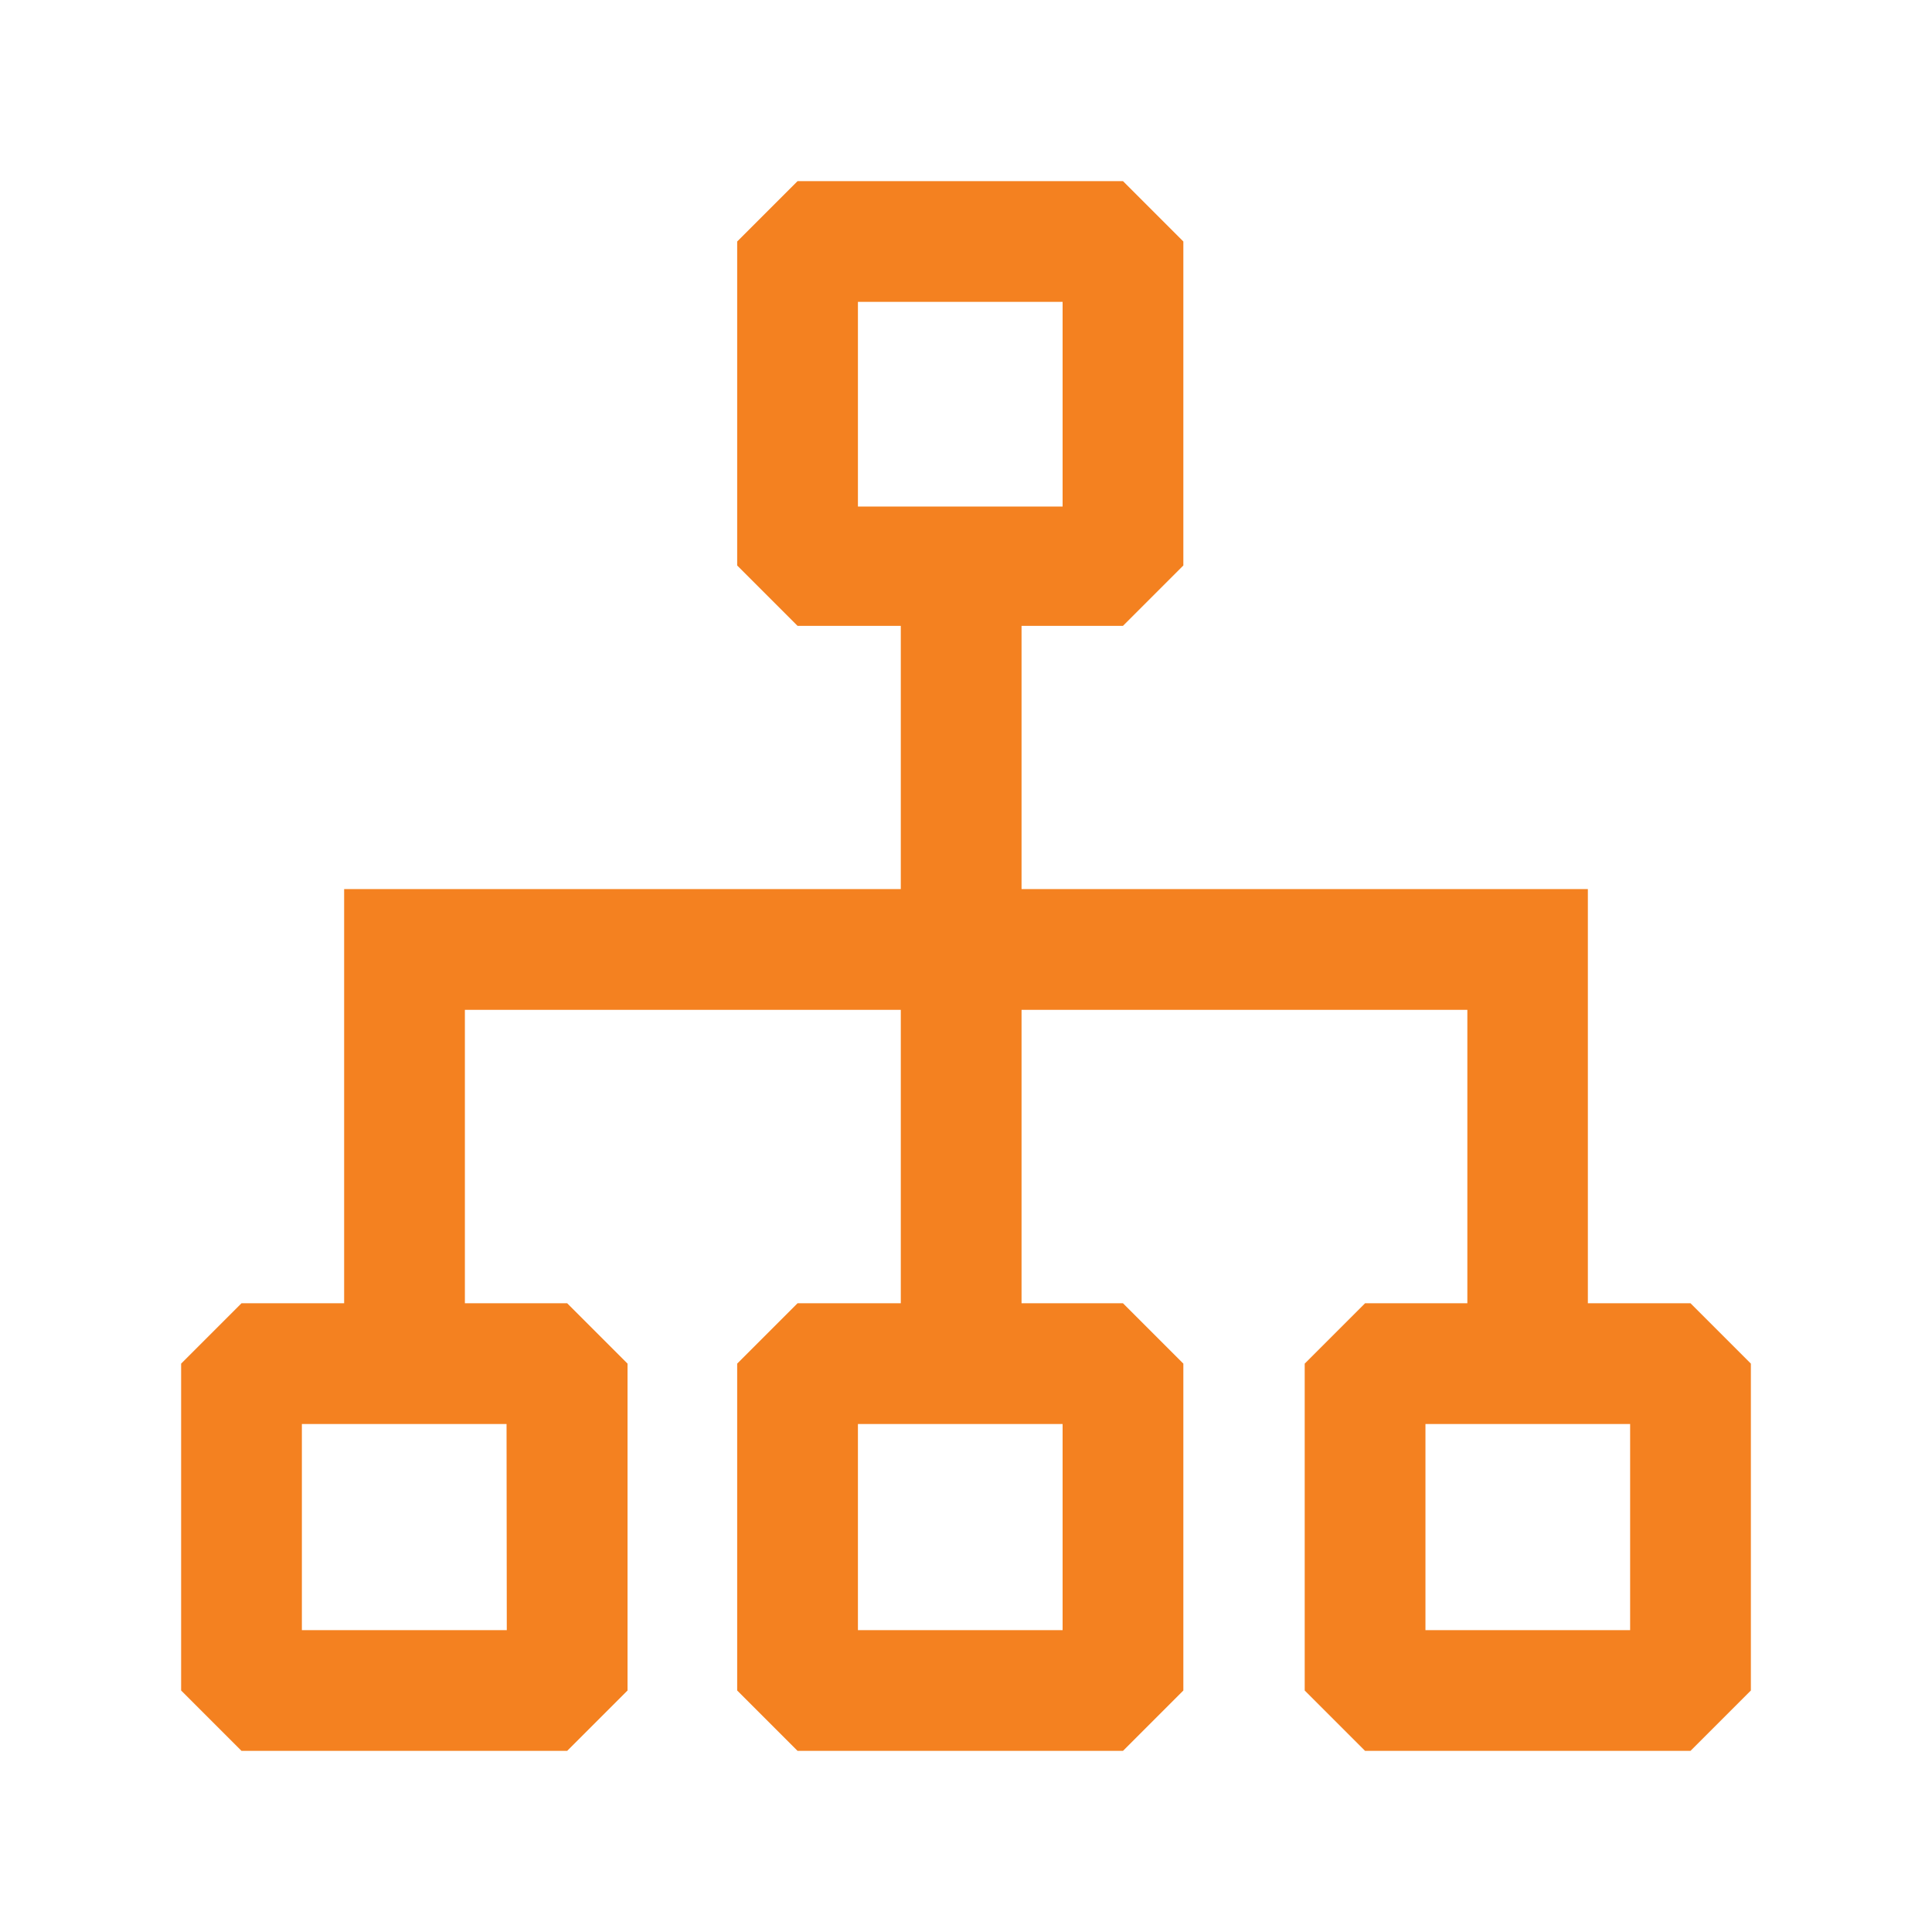
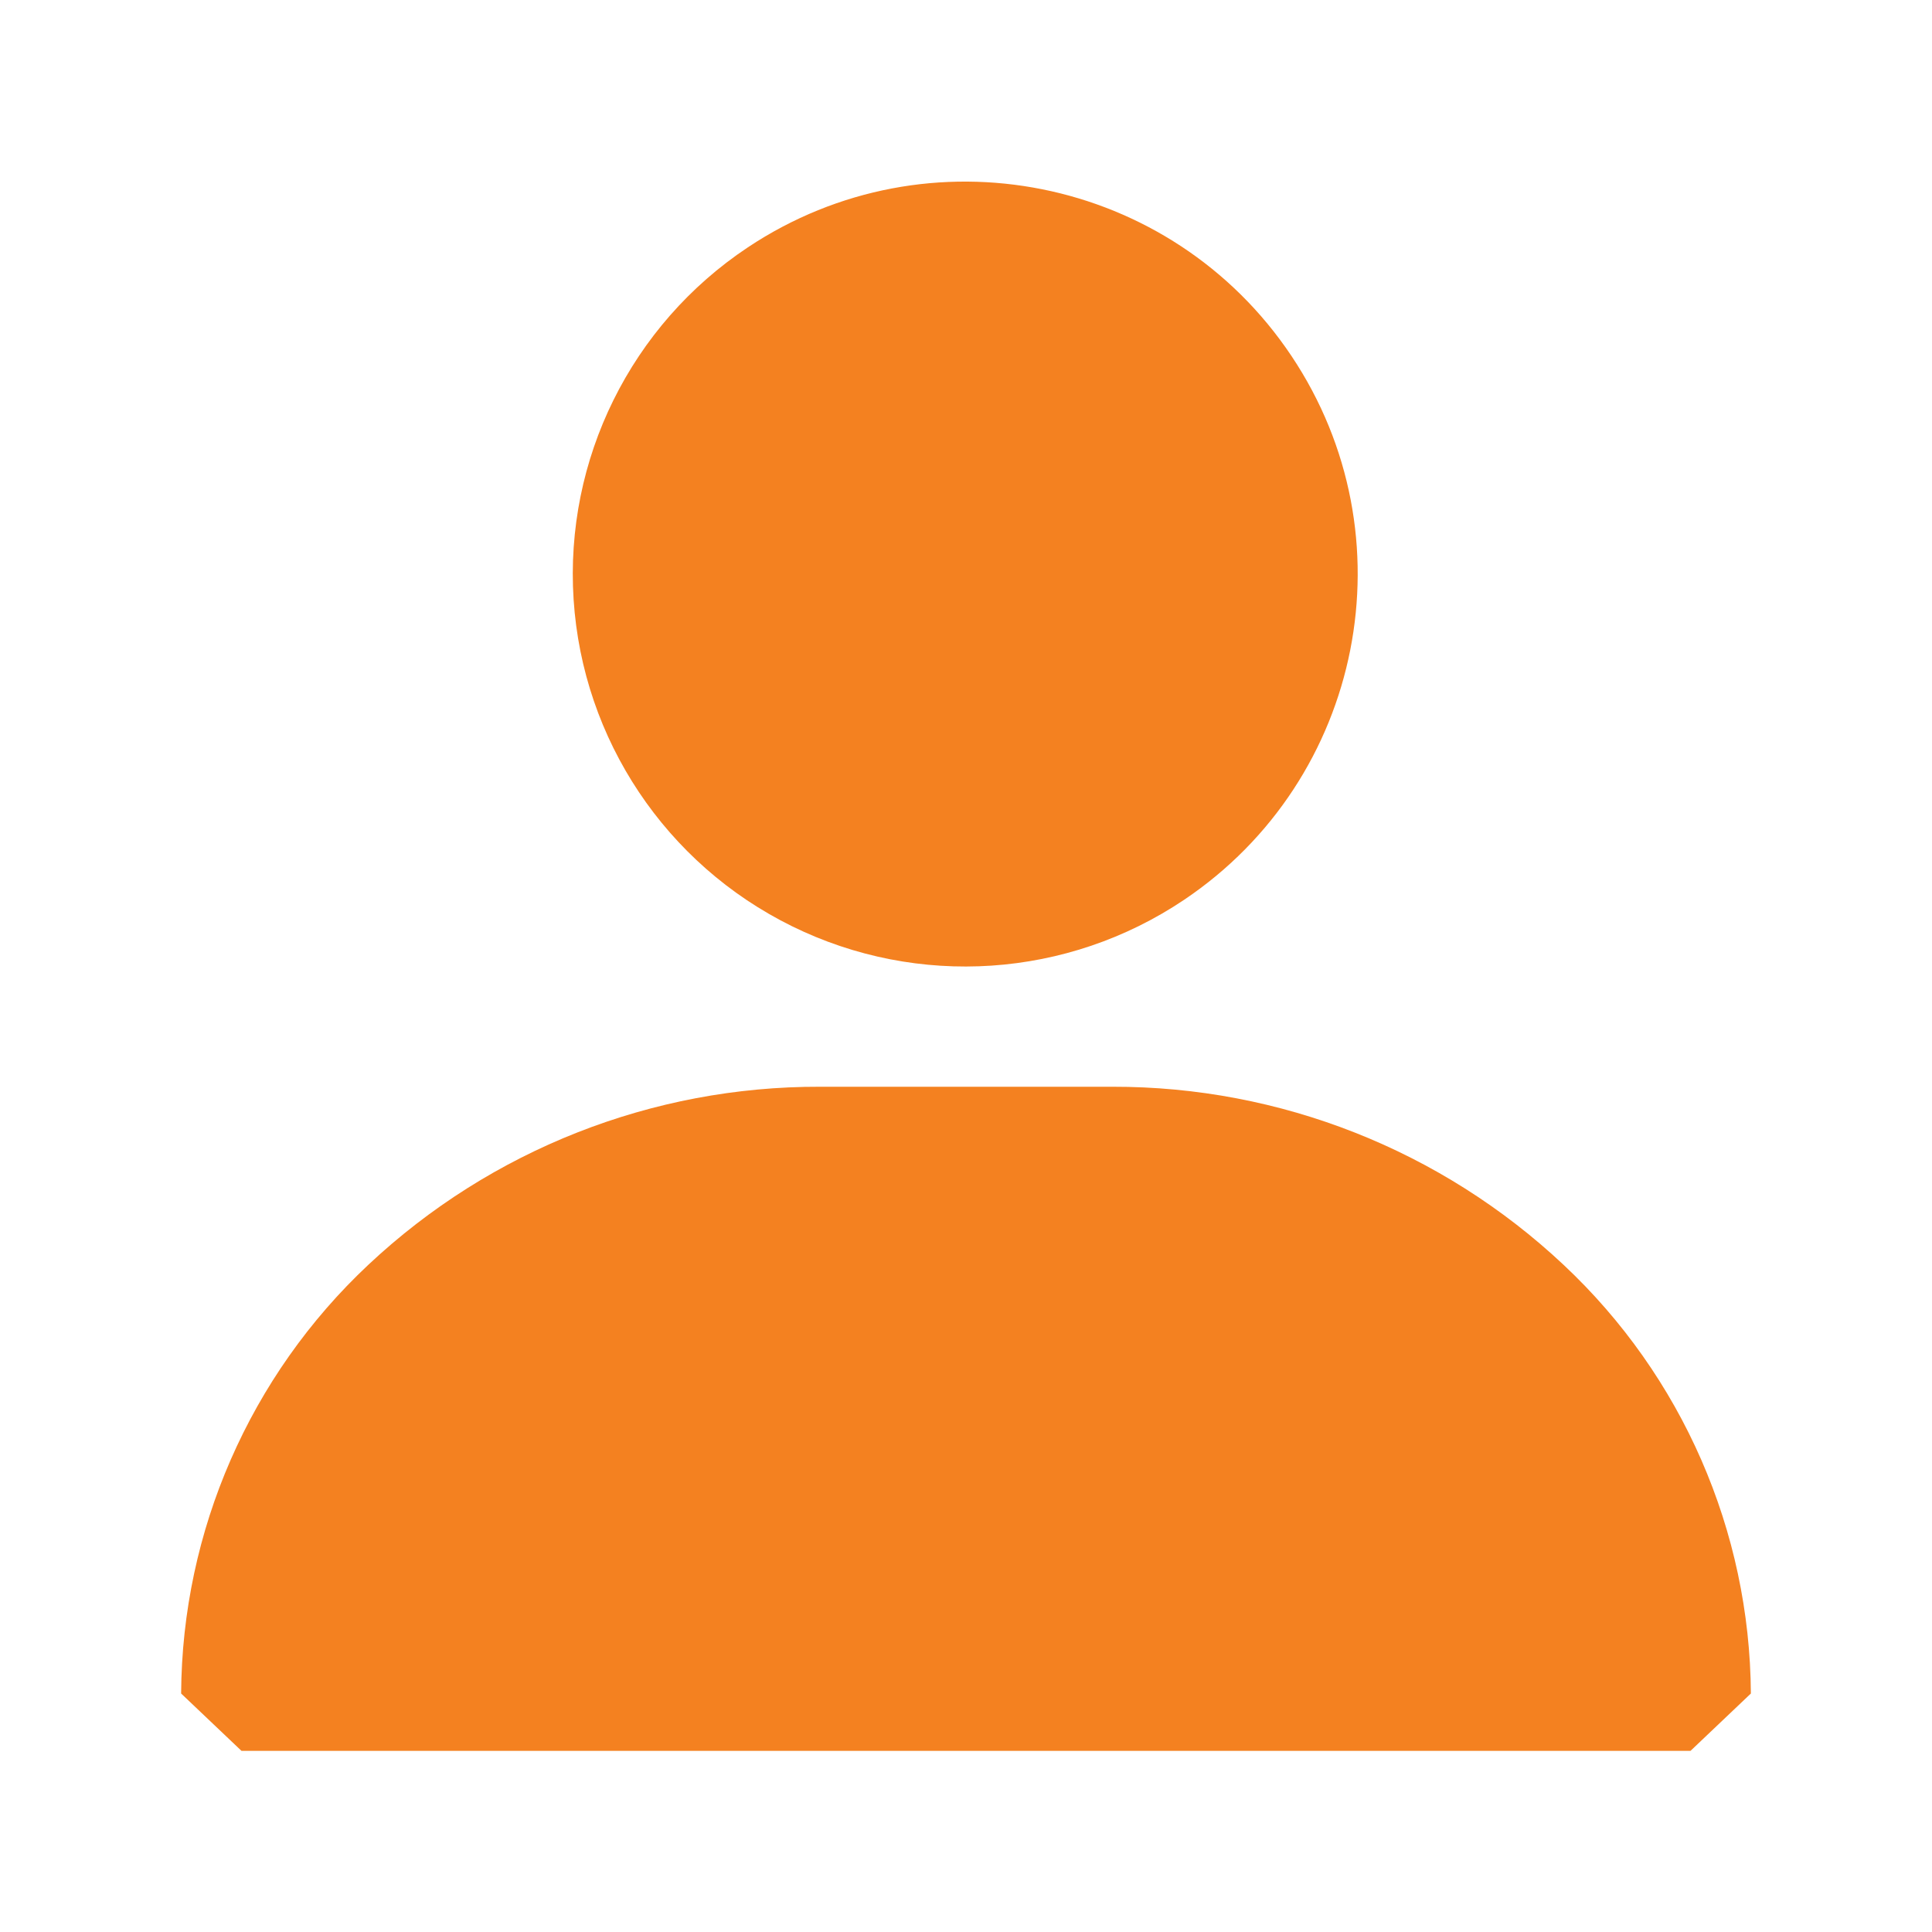
<svg xmlns="http://www.w3.org/2000/svg" viewBox="0 0 16 16" fill="#F48120" aria-hidden="true">
-   <path d="M14 10.793h-.85v-3.43H8.46v-2.18h.84l.5-.5V2l-.5-.5H6.605l-.5.5v2.683l.5.5h.855v2.18H2.85v3.43H2l-.5.5V14l.5.5h2.697l.5-.5v-2.707l-.5-.5H3.85v-2.43h3.61v2.43h-.855l-.5.5V14l.5.5H9.3l.5-.5v-2.707l-.5-.5h-.84v-2.43h3.692v2.43h-.847l-.5.5V14l.5.5H14l.5-.5v-2.707l-.5-.5zM7.105 2.5H8.8v1.695H7.105V2.5zm-2.908 11H2.5v-1.707h1.695l.002 1.707zm4.603 0H7.105v-1.707H8.8V13.5zm4.7 0h-1.695v-1.707H13.5V13.5z" />
+   <path d="M9.806 7.452a3.25 3.25 0 11-3.612-5.404 3.25 3.25 0 013.612 5.404zM6.793 9h2.42a5.442 5.442 0 013.736 1.475 4.908 4.908 0 011.551 3.55l-.5.475H2l-.5-.475a4.908 4.908 0 011.552-3.552A5.443 5.443 0 016.792 9z" />
</svg>
